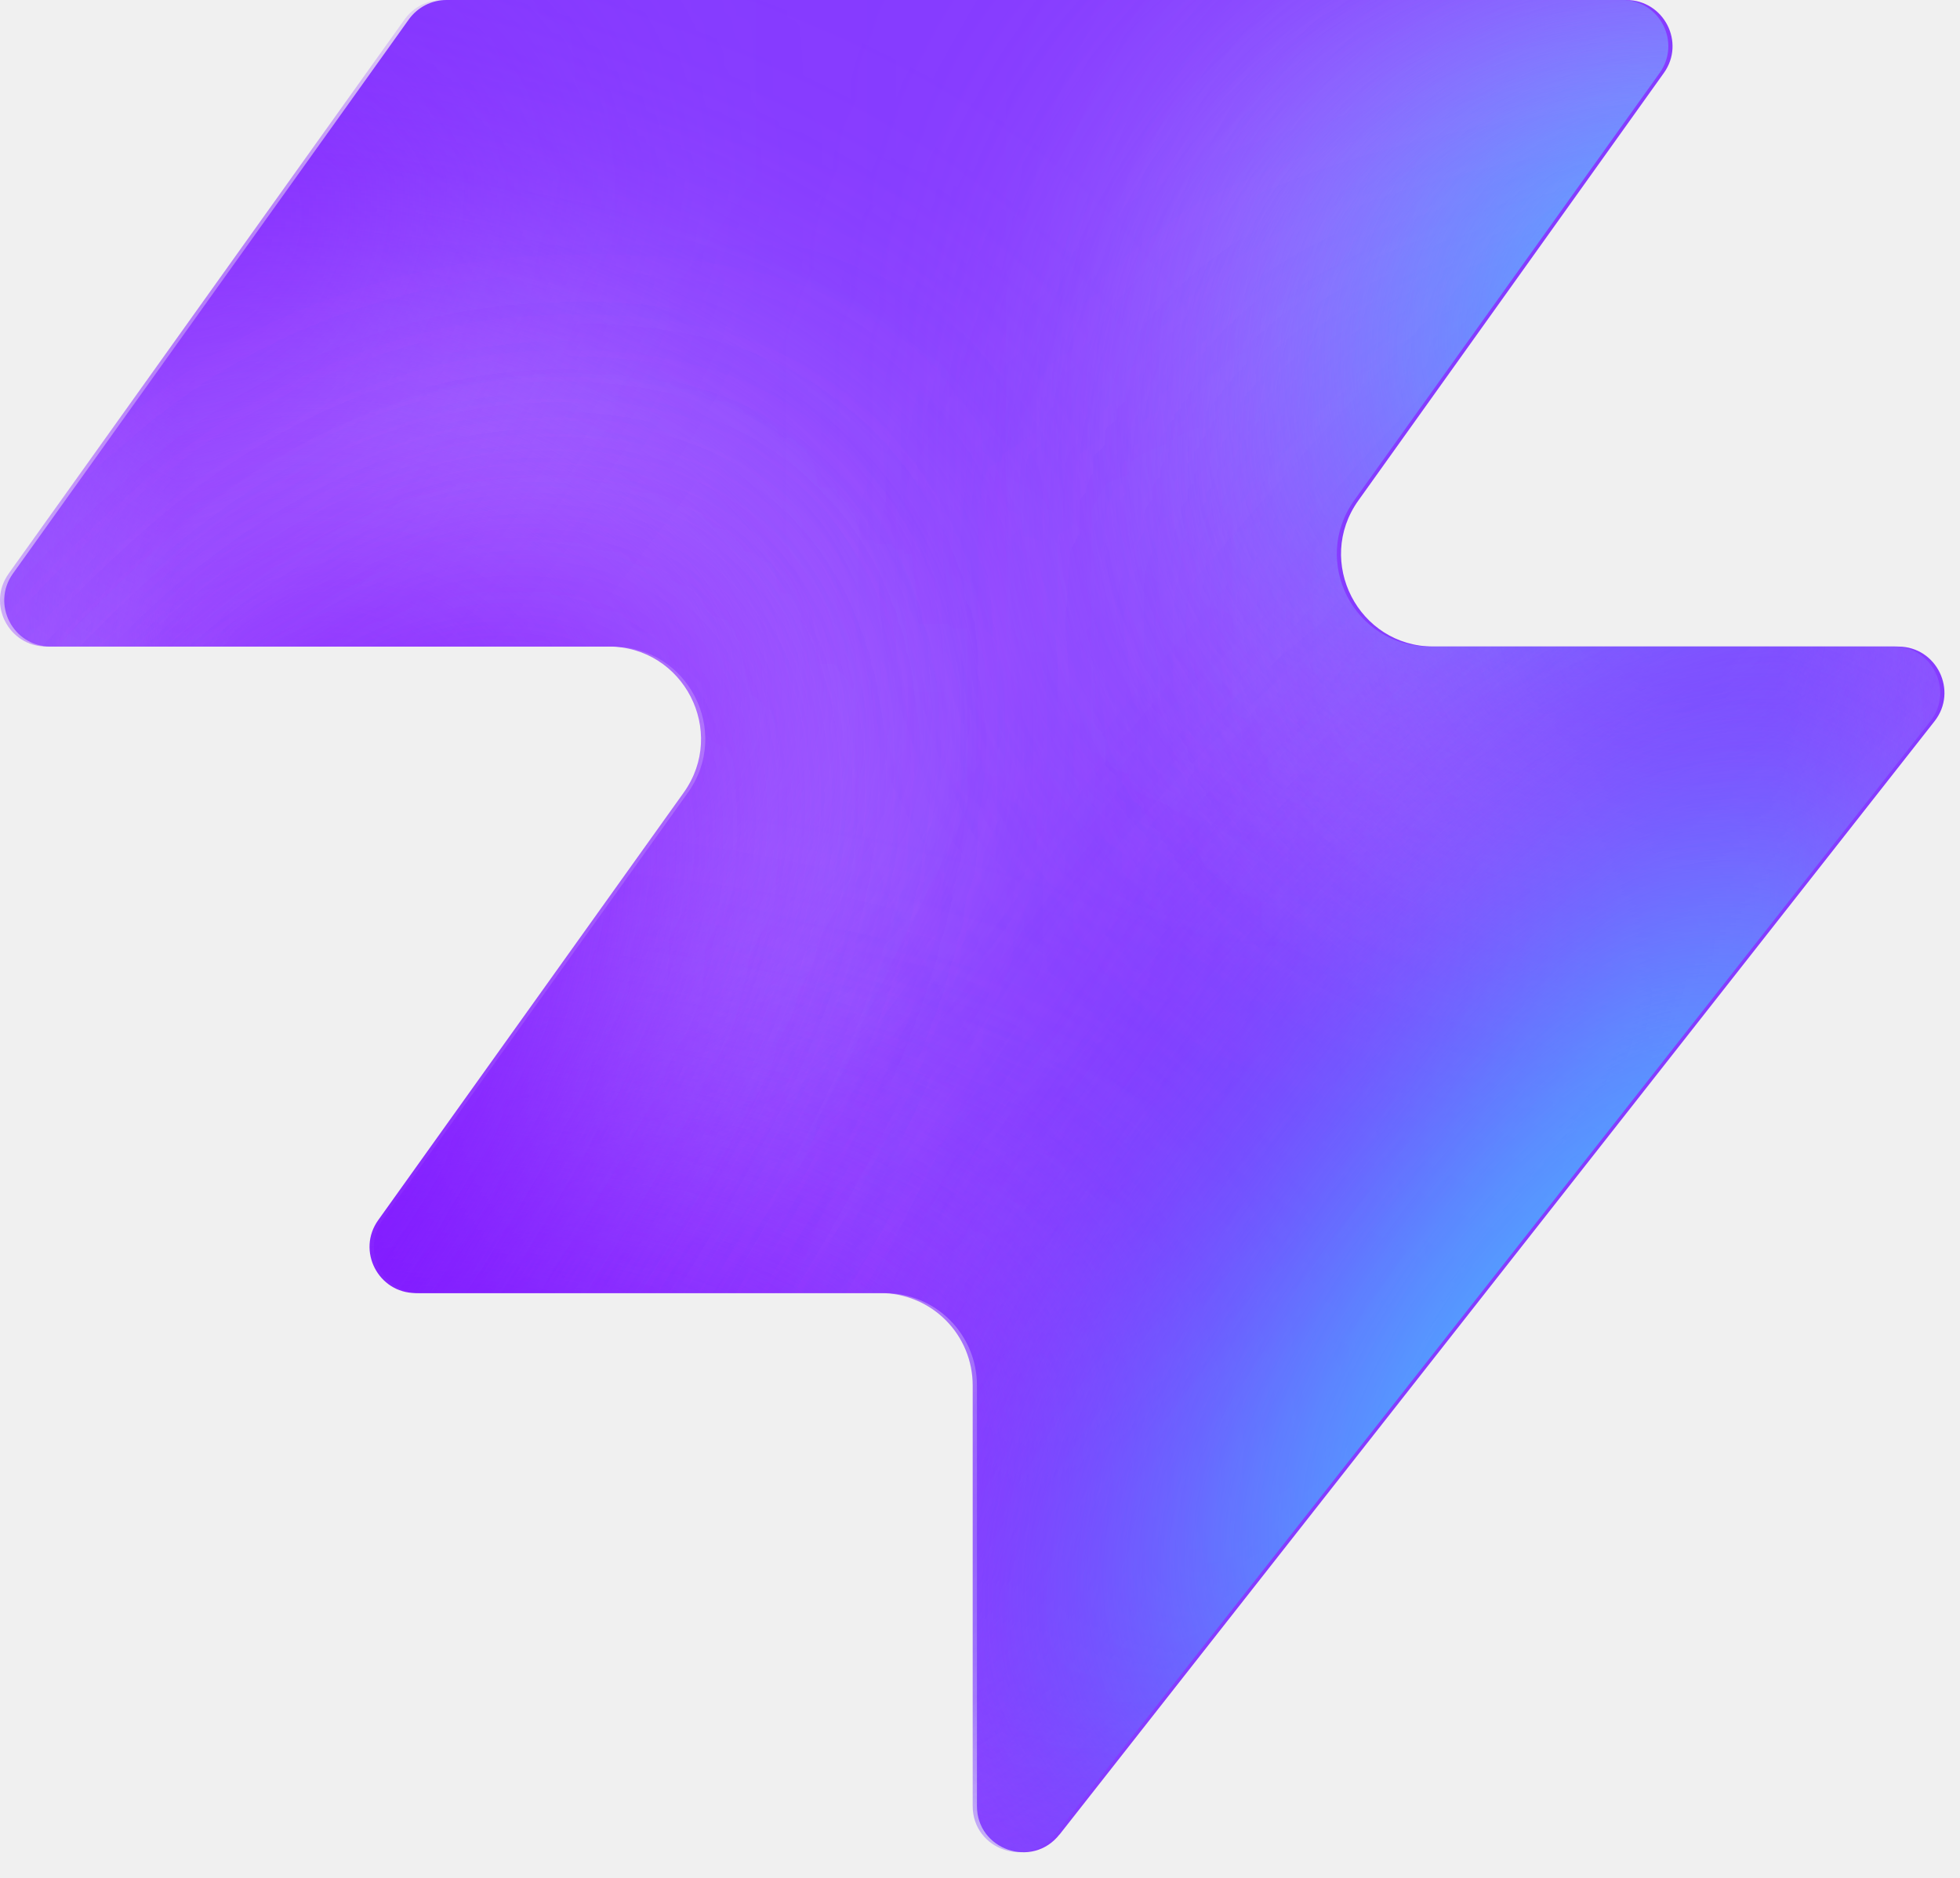
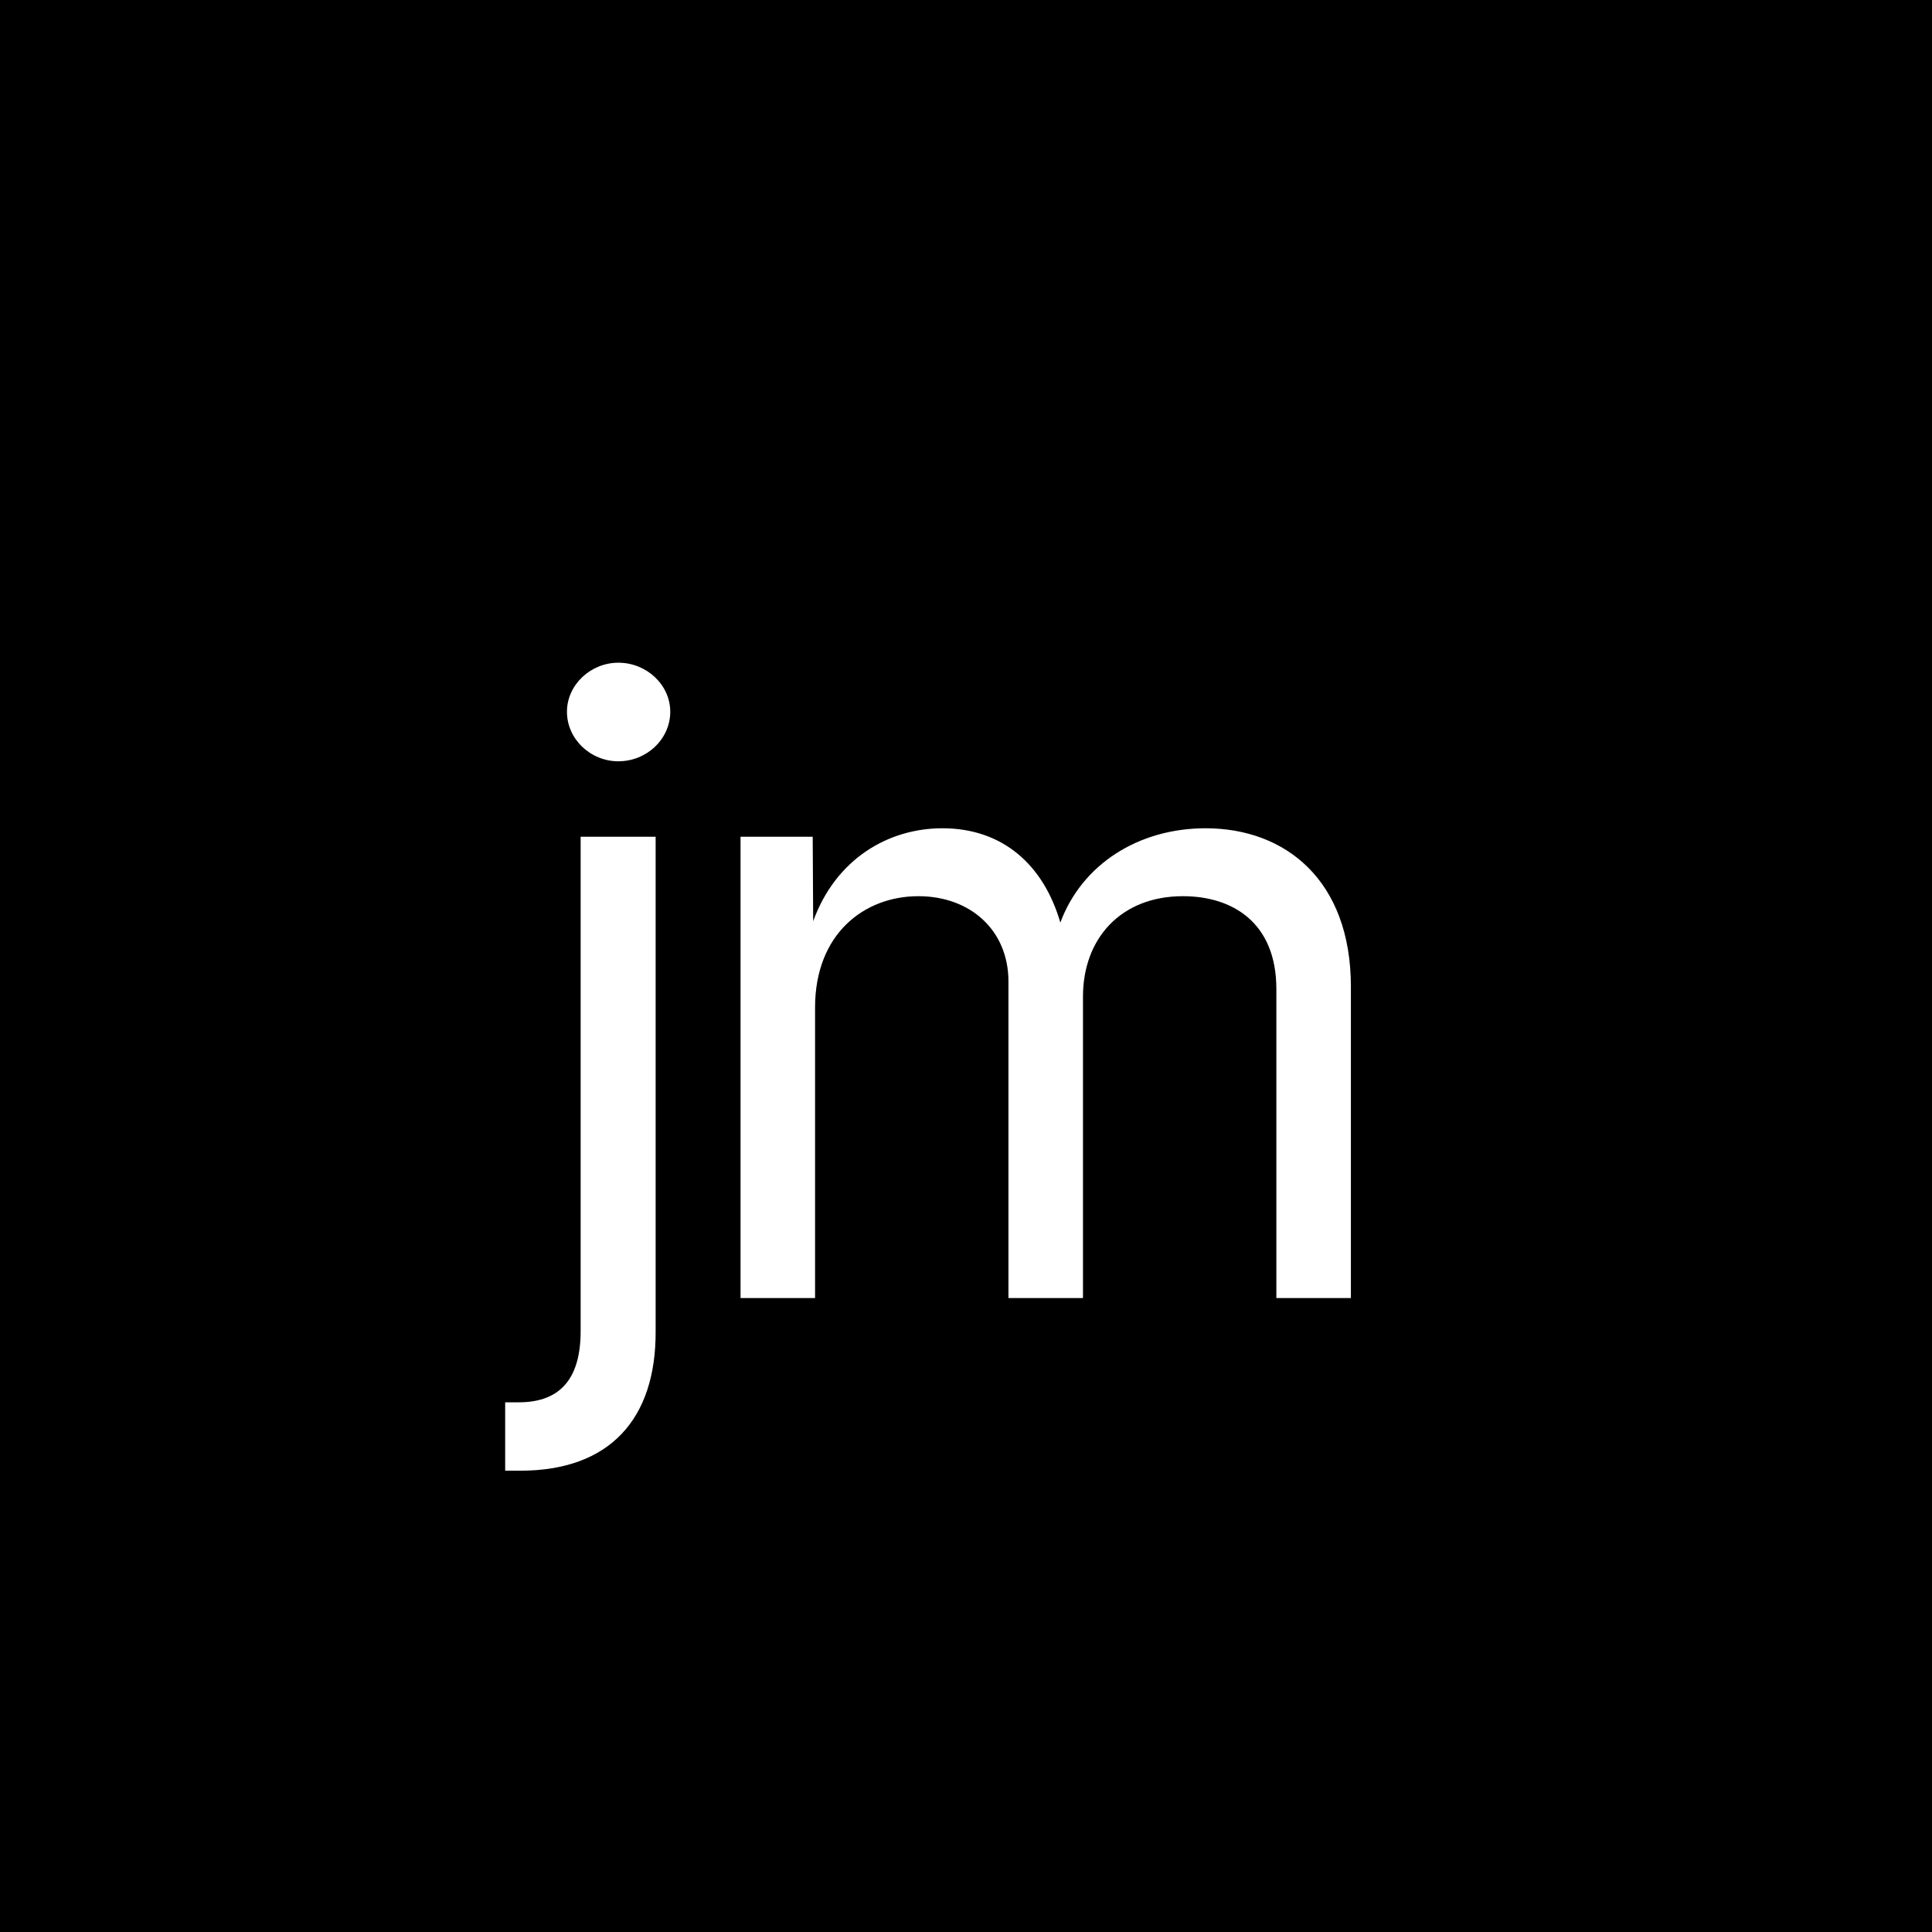
- <svg xmlns="http://www.w3.org/2000/svg" width="48" height="46" fill="none" viewBox="0 0 48 46">
-   <path fill="#863bff" d="M25.946 44.938c-.664.845-2.021.375-2.021-.698V33.937a2.26 2.26 0 0 0-2.262-2.262H10.287c-.92 0-1.456-1.04-.92-1.788l7.48-10.471c1.07-1.497 0-3.578-1.842-3.578H1.237c-.92 0-1.456-1.04-.92-1.788L10.013.474c.214-.297.556-.474.92-.474h28.894c.92 0 1.456 1.04.92 1.788l-7.48 10.471c-1.07 1.498 0 3.579 1.842 3.579h11.377c.943 0 1.473 1.088.89 1.83L25.947 44.94z" style="fill:#863bff;fill:color(display-p3 .525 .23 1);fill-opacity:1" />
-   <mask id="a" width="48" height="46" x="0" y="0" maskUnits="userSpaceOnUse" style="mask-type:alpha">
-     <path fill="#000" d="M25.842 44.938c-.664.844-2.021.375-2.021-.698V33.937a2.26 2.26 0 0 0-2.262-2.262H10.183c-.92 0-1.456-1.04-.92-1.788l7.48-10.471c1.07-1.498 0-3.579-1.842-3.579H1.133c-.92 0-1.456-1.04-.92-1.787L9.91.473c.214-.297.556-.474.92-.474h28.894c.92 0 1.456 1.04.92 1.788l-7.48 10.471c-1.07 1.498 0 3.578 1.842 3.578h11.377c.943 0 1.473 1.088.89 1.832L25.843 44.94z" style="fill:#000;fill-opacity:1" />
-   </mask>
-   <g mask="url(#a)">
-     <g filter="url(#b)">
-       <ellipse cx="5.508" cy="14.704" fill="#ede6ff" rx="5.508" ry="14.704" style="fill:#ede6ff;fill:color(display-p3 .927 .903 1);fill-opacity:1" transform="matrix(.00324 1 1 -.00324 -4.47 31.516)" />
-     </g>
-     <g filter="url(#c)">
-       <ellipse cx="10.399" cy="29.851" fill="#ede6ff" rx="10.399" ry="29.851" style="fill:#ede6ff;fill:color(display-p3 .927 .903 1);fill-opacity:1" transform="matrix(.00324 1 1 -.00324 -39.328 7.883)" />
-     </g>
-     <g filter="url(#d)">
-       <ellipse cx="5.508" cy="30.487" fill="#7e14ff" rx="5.508" ry="30.487" style="fill:#7e14ff;fill:color(display-p3 .492 .077 1);fill-opacity:1" transform="rotate(89.814 -25.913 -14.639)scale(1 -1)" />
-     </g>
-     <g filter="url(#e)">
-       <ellipse cx="5.508" cy="30.599" fill="#7e14ff" rx="5.508" ry="30.599" style="fill:#7e14ff;fill:color(display-p3 .492 .077 1);fill-opacity:1" transform="rotate(89.814 -32.644 -3.334)scale(1 -1)" />
-     </g>
-     <g filter="url(#f)">
-       <ellipse cx="5.508" cy="30.599" fill="#7e14ff" rx="5.508" ry="30.599" style="fill:#7e14ff;fill:color(display-p3 .492 .077 1);fill-opacity:1" transform="matrix(.00324 1 1 -.00324 -34.34 30.47)" />
-     </g>
-     <g filter="url(#g)">
-       <ellipse cx="14.072" cy="22.078" fill="#ede6ff" rx="14.072" ry="22.078" style="fill:#ede6ff;fill:color(display-p3 .927 .903 1);fill-opacity:1" transform="rotate(93.35 24.506 48.493)scale(-1 1)" />
-     </g>
-     <g filter="url(#h)">
-       <ellipse cx="3.47" cy="21.501" fill="#7e14ff" rx="3.47" ry="21.501" style="fill:#7e14ff;fill:color(display-p3 .492 .077 1);fill-opacity:1" transform="rotate(89.009 28.708 47.59)scale(-1 1)" />
-     </g>
-     <g filter="url(#i)">
-       <ellipse cx="3.47" cy="21.501" fill="#7e14ff" rx="3.47" ry="21.501" style="fill:#7e14ff;fill:color(display-p3 .492 .077 1);fill-opacity:1" transform="rotate(89.009 28.708 47.59)scale(-1 1)" />
-     </g>
-     <g filter="url(#j)">
-       <ellipse cx=".387" cy="8.972" fill="#7e14ff" rx="4.407" ry="29.108" style="fill:#7e14ff;fill:color(display-p3 .492 .077 1);fill-opacity:1" transform="rotate(39.51 .387 8.972)" />
-     </g>
-     <g filter="url(#k)">
-       <ellipse cx="47.523" cy="-6.092" fill="#7e14ff" rx="4.407" ry="29.108" style="fill:#7e14ff;fill:color(display-p3 .492 .077 1);fill-opacity:1" transform="rotate(37.892 47.523 -6.092)" />
-     </g>
-     <g filter="url(#l)">
-       <ellipse cx="41.412" cy="6.333" fill="#47bfff" rx="5.971" ry="9.665" style="fill:#47bfff;fill:color(display-p3 .28 .748 1);fill-opacity:1" transform="rotate(37.892 41.412 6.333)" />
-     </g>
-     <g filter="url(#m)">
-       <ellipse cx="-1.879" cy="38.332" fill="#7e14ff" rx="4.407" ry="29.108" style="fill:#7e14ff;fill:color(display-p3 .492 .077 1);fill-opacity:1" transform="rotate(37.892 -1.88 38.332)" />
-     </g>
-     <g filter="url(#n)">
-       <ellipse cx="-1.879" cy="38.332" fill="#7e14ff" rx="4.407" ry="29.108" style="fill:#7e14ff;fill:color(display-p3 .492 .077 1);fill-opacity:1" transform="rotate(37.892 -1.88 38.332)" />
-     </g>
-     <g filter="url(#o)">
-       <ellipse cx="35.651" cy="29.907" fill="#7e14ff" rx="4.407" ry="29.108" style="fill:#7e14ff;fill:color(display-p3 .492 .077 1);fill-opacity:1" transform="rotate(37.892 35.651 29.907)" />
-     </g>
-     <g filter="url(#p)">
-       <ellipse cx="38.418" cy="32.4" fill="#47bfff" rx="5.971" ry="15.297" style="fill:#47bfff;fill:color(display-p3 .28 .748 1);fill-opacity:1" transform="rotate(37.892 38.418 32.4)" />
-     </g>
-   </g>
-   <defs>
-     <filter id="b" width="60.045" height="41.654" x="-19.77" y="16.149" color-interpolation-filters="sRGB" filterUnits="userSpaceOnUse">
-       <feFlood flood-opacity="0" result="BackgroundImageFix" />
-       <feBlend in="SourceGraphic" in2="BackgroundImageFix" result="shape" />
-       <feGaussianBlur result="effect1_foregroundBlur_2002_17158" stdDeviation="7.659" />
-     </filter>
-     <filter id="c" width="90.34" height="51.437" x="-54.613" y="-7.533" color-interpolation-filters="sRGB" filterUnits="userSpaceOnUse">
-       <feFlood flood-opacity="0" result="BackgroundImageFix" />
-       <feBlend in="SourceGraphic" in2="BackgroundImageFix" result="shape" />
-       <feGaussianBlur result="effect1_foregroundBlur_2002_17158" stdDeviation="7.659" />
-     </filter>
-     <filter id="d" width="79.355" height="29.4" x="-49.64" y="2.03" color-interpolation-filters="sRGB" filterUnits="userSpaceOnUse">
-       <feFlood flood-opacity="0" result="BackgroundImageFix" />
-       <feBlend in="SourceGraphic" in2="BackgroundImageFix" result="shape" />
-       <feGaussianBlur result="effect1_foregroundBlur_2002_17158" stdDeviation="4.596" />
-     </filter>
-     <filter id="e" width="79.579" height="29.4" x="-45.045" y="20.029" color-interpolation-filters="sRGB" filterUnits="userSpaceOnUse">
-       <feFlood flood-opacity="0" result="BackgroundImageFix" />
-       <feBlend in="SourceGraphic" in2="BackgroundImageFix" result="shape" />
-       <feGaussianBlur result="effect1_foregroundBlur_2002_17158" stdDeviation="4.596" />
-     </filter>
-     <filter id="f" width="79.579" height="29.4" x="-43.513" y="21.178" color-interpolation-filters="sRGB" filterUnits="userSpaceOnUse">
-       <feFlood flood-opacity="0" result="BackgroundImageFix" />
-       <feBlend in="SourceGraphic" in2="BackgroundImageFix" result="shape" />
-       <feGaussianBlur result="effect1_foregroundBlur_2002_17158" stdDeviation="4.596" />
-     </filter>
-     <filter id="g" width="74.749" height="58.852" x="15.756" y="-17.901" color-interpolation-filters="sRGB" filterUnits="userSpaceOnUse">
-       <feFlood flood-opacity="0" result="BackgroundImageFix" />
-       <feBlend in="SourceGraphic" in2="BackgroundImageFix" result="shape" />
-       <feGaussianBlur result="effect1_foregroundBlur_2002_17158" stdDeviation="7.659" />
-     </filter>
-     <filter id="h" width="61.377" height="25.362" x="23.548" y="2.284" color-interpolation-filters="sRGB" filterUnits="userSpaceOnUse">
-       <feFlood flood-opacity="0" result="BackgroundImageFix" />
-       <feBlend in="SourceGraphic" in2="BackgroundImageFix" result="shape" />
-       <feGaussianBlur result="effect1_foregroundBlur_2002_17158" stdDeviation="4.596" />
-     </filter>
-     <filter id="i" width="61.377" height="25.362" x="23.548" y="2.284" color-interpolation-filters="sRGB" filterUnits="userSpaceOnUse">
-       <feFlood flood-opacity="0" result="BackgroundImageFix" />
-       <feBlend in="SourceGraphic" in2="BackgroundImageFix" result="shape" />
-       <feGaussianBlur result="effect1_foregroundBlur_2002_17158" stdDeviation="4.596" />
-     </filter>
-     <filter id="j" width="56.045" height="63.649" x="-27.636" y="-22.853" color-interpolation-filters="sRGB" filterUnits="userSpaceOnUse">
-       <feFlood flood-opacity="0" result="BackgroundImageFix" />
-       <feBlend in="SourceGraphic" in2="BackgroundImageFix" result="shape" />
-       <feGaussianBlur result="effect1_foregroundBlur_2002_17158" stdDeviation="4.596" />
-     </filter>
-     <filter id="k" width="54.814" height="64.646" x="20.116" y="-38.415" color-interpolation-filters="sRGB" filterUnits="userSpaceOnUse">
-       <feFlood flood-opacity="0" result="BackgroundImageFix" />
-       <feBlend in="SourceGraphic" in2="BackgroundImageFix" result="shape" />
-       <feGaussianBlur result="effect1_foregroundBlur_2002_17158" stdDeviation="4.596" />
-     </filter>
-     <filter id="l" width="33.541" height="35.313" x="24.641" y="-11.323" color-interpolation-filters="sRGB" filterUnits="userSpaceOnUse">
-       <feFlood flood-opacity="0" result="BackgroundImageFix" />
-       <feBlend in="SourceGraphic" in2="BackgroundImageFix" result="shape" />
-       <feGaussianBlur result="effect1_foregroundBlur_2002_17158" stdDeviation="4.596" />
-     </filter>
-     <filter id="m" width="54.814" height="64.646" x="-29.286" y="6.009" color-interpolation-filters="sRGB" filterUnits="userSpaceOnUse">
-       <feFlood flood-opacity="0" result="BackgroundImageFix" />
-       <feBlend in="SourceGraphic" in2="BackgroundImageFix" result="shape" />
-       <feGaussianBlur result="effect1_foregroundBlur_2002_17158" stdDeviation="4.596" />
-     </filter>
-     <filter id="n" width="54.814" height="64.646" x="-29.286" y="6.009" color-interpolation-filters="sRGB" filterUnits="userSpaceOnUse">
-       <feFlood flood-opacity="0" result="BackgroundImageFix" />
-       <feBlend in="SourceGraphic" in2="BackgroundImageFix" result="shape" />
-       <feGaussianBlur result="effect1_foregroundBlur_2002_17158" stdDeviation="4.596" />
-     </filter>
-     <filter id="o" width="54.814" height="64.646" x="8.244" y="-2.416" color-interpolation-filters="sRGB" filterUnits="userSpaceOnUse">
-       <feFlood flood-opacity="0" result="BackgroundImageFix" />
-       <feBlend in="SourceGraphic" in2="BackgroundImageFix" result="shape" />
-       <feGaussianBlur result="effect1_foregroundBlur_2002_17158" stdDeviation="4.596" />
-     </filter>
-     <filter id="p" width="39.409" height="43.623" x="18.713" y="10.588" color-interpolation-filters="sRGB" filterUnits="userSpaceOnUse">
-       <feFlood flood-opacity="0" result="BackgroundImageFix" />
-       <feBlend in="SourceGraphic" in2="BackgroundImageFix" result="shape" />
-       <feGaussianBlur result="effect1_foregroundBlur_2002_17158" stdDeviation="4.596" />
-     </filter>
-   </defs>
+ <svg xmlns="http://www.w3.org/2000/svg" viewBox="0 0 64 64">
+   <rect width="64" height="64" fill="#000" />
+   <text x="32" y="43" text-anchor="middle" font-family="Inter, Helvetica, Arial, sans-serif" font-size="28" font-weight="400" letter-spacing="-1.5" fill="#fff">jm</text>
</svg>
